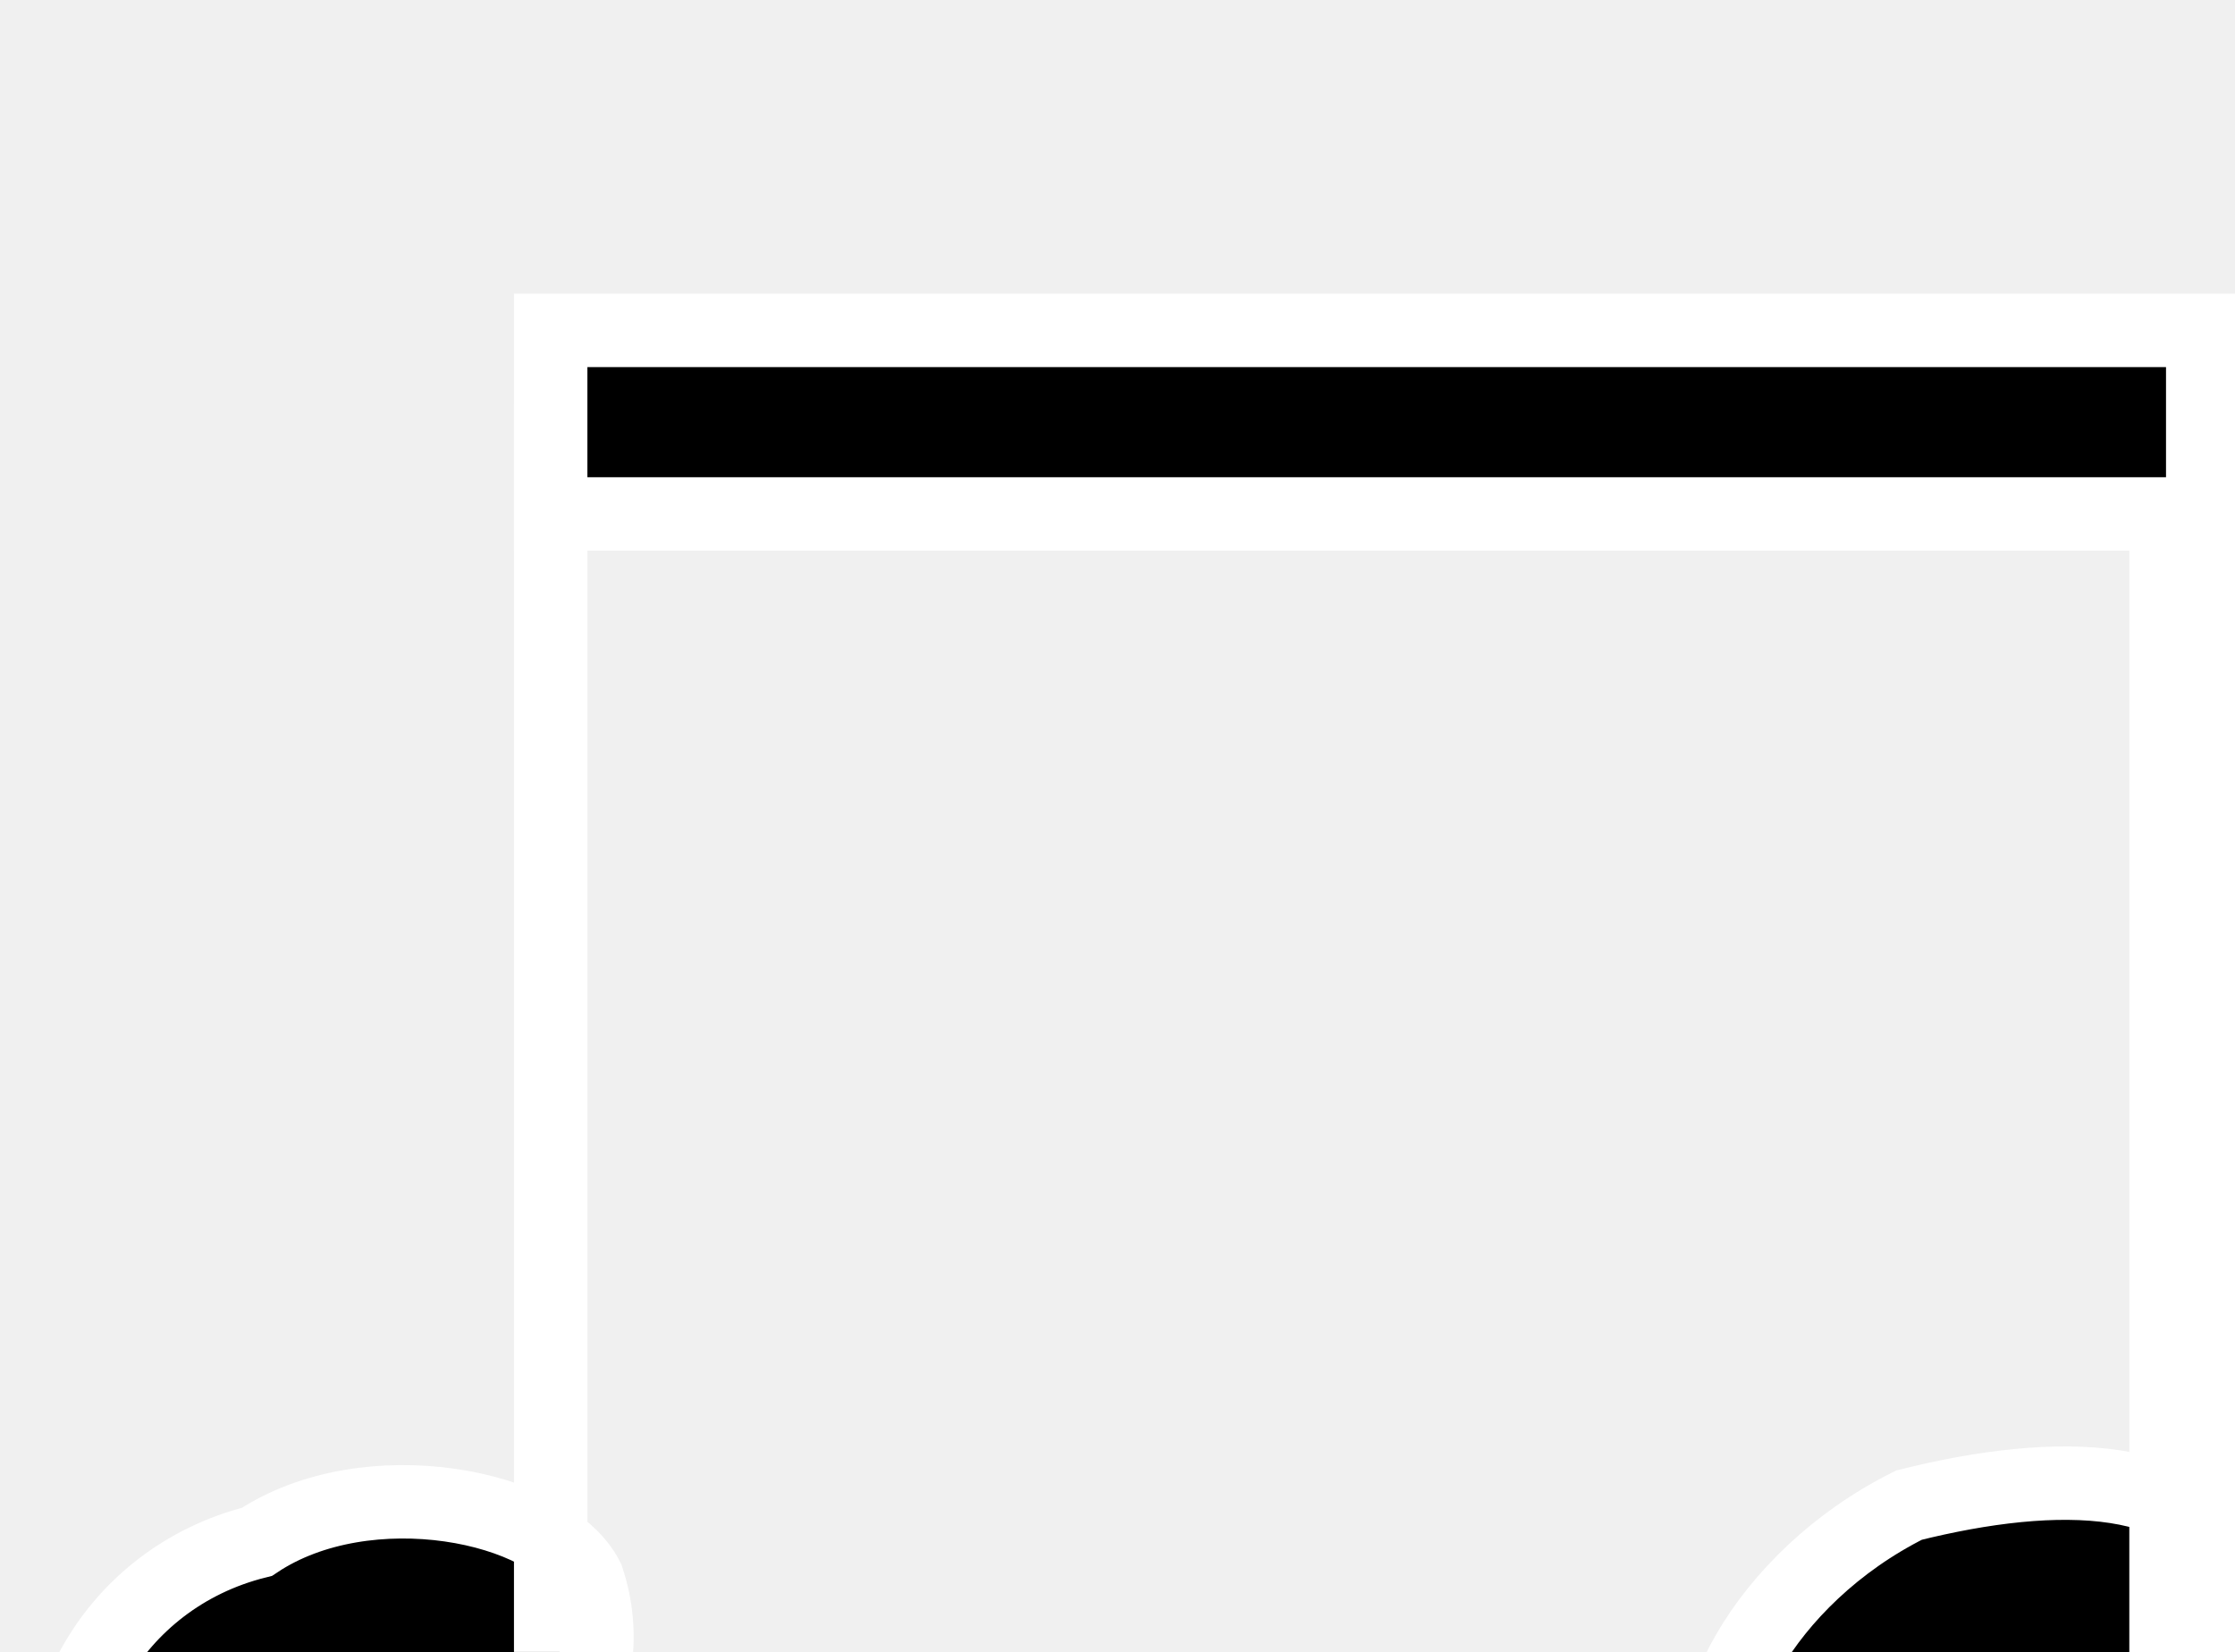
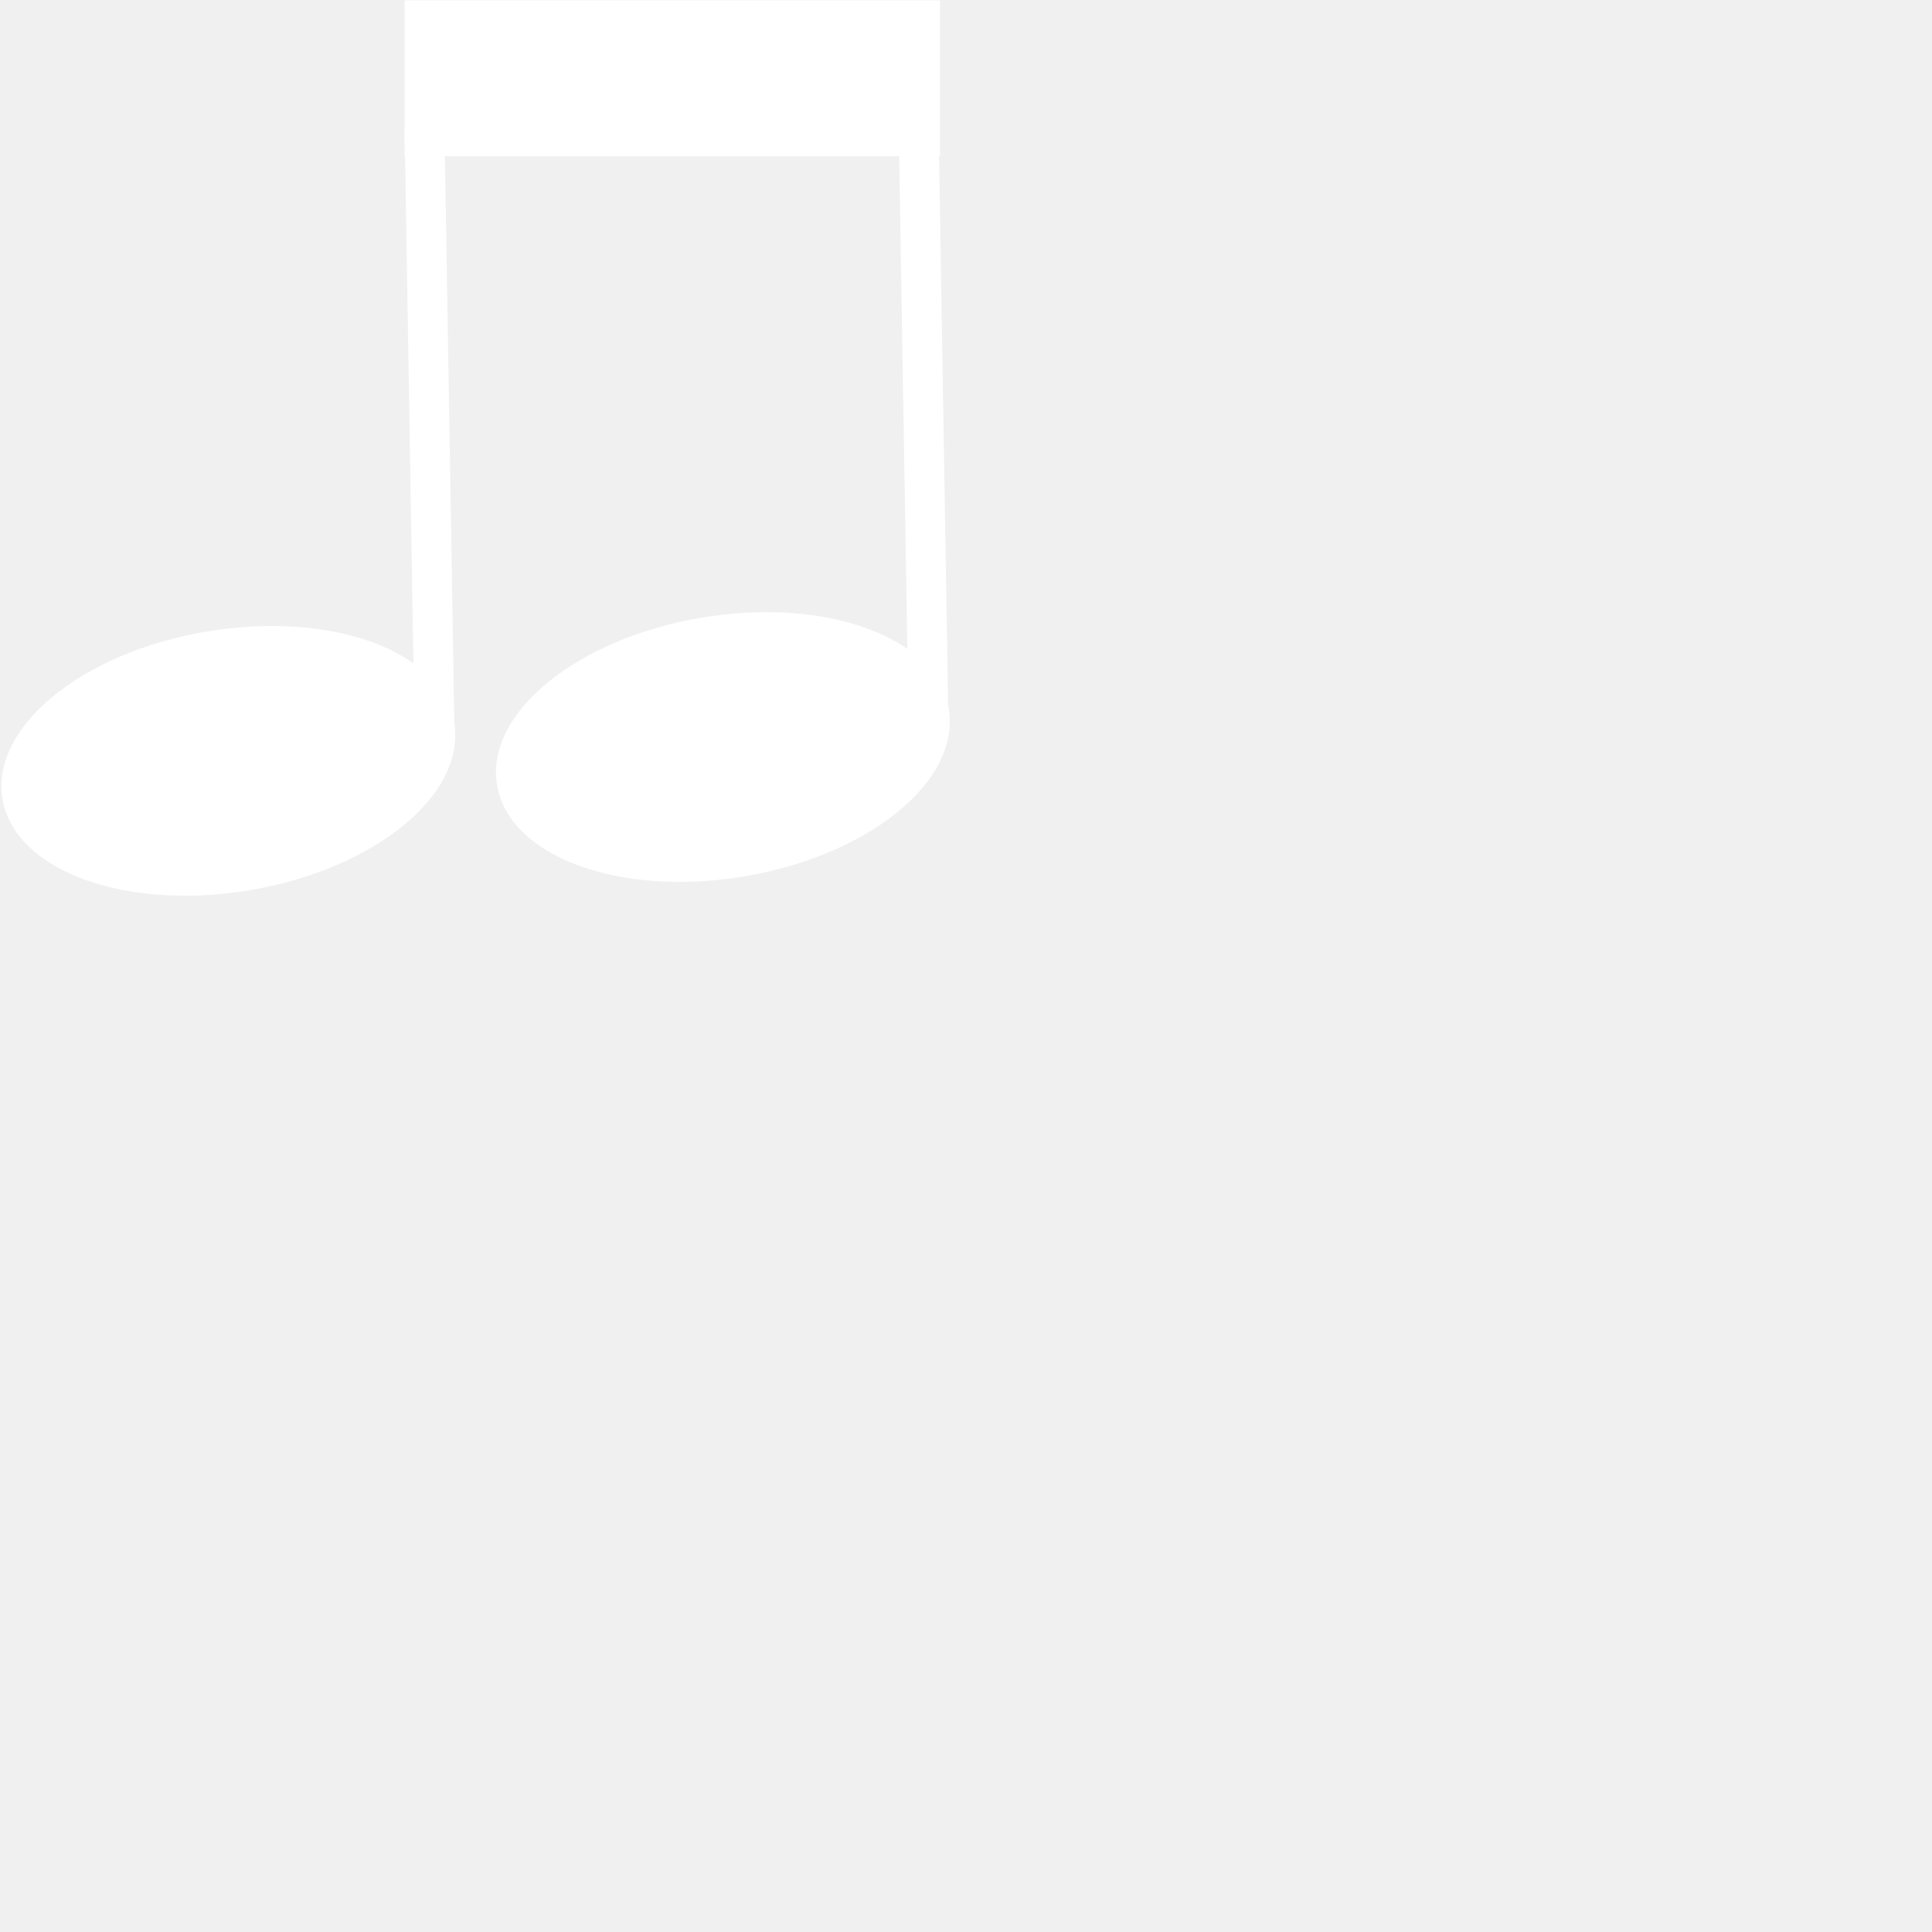
- <svg xmlns="http://www.w3.org/2000/svg">
-   <g transform="matrix(-1,0,0,-1,540,270)">
-     <path d="M 483,219 C 479,221 478,224 479,227 C 480,230 484,230 488,229 C 492,227 494,223 493,221 C 491,218 487,217 483,219 C 483,219 483,219 483,219 z " style="stroke:#FFFFFF;stroke-width:2" />
-     <rect y="223" x="480" height="37" width="1" style="stroke:#FFFFFF;stroke-width:2" />
-     <path d="M 528,219 C 525,221 523,224 524,227 C 525,229 530,230 533,228 C 537,227 539,223 538,220 C 537,218 533,217 529,219 C 529,219 529,219 528,219 z " style="stroke:#FFFFFF;stroke-width:2" />
-     <path d="M 525,225 L 525,259" style="stroke:#FFFFFF;stroke-width:2" />
-     <rect y="256" x="480" height="5" width="45" style="stroke:#FFFFFF;stroke-width:2" />
+ <svg xmlns="http://www.w3.org/2000/svg" width="100" height="100" xml:space="preserve" overflow="hidden">
+   <g transform="scale(0.075) translate(-440 -599)">
+     <path d="M443.97 1150.06C435.845 1102.02 498.028 1051.45 582.859 1037.11 667.69 1022.76 743.046 1050.06 751.17 1098.1 759.295 1146.13 697.112 1196.7 612.281 1211.05 527.45 1225.4 452.095 1198.09 443.97 1150.06Z" stroke="#FFFFFF" stroke-width="4.583" stroke-miterlimit="8" fill-rule="evenodd" fill="#FFFFFF" />
+     <path d="M739.873 1103.69 733 689" stroke="#FFFFFF" stroke-width="27.5" stroke-miterlimit="8" fill="#FFFFFF" fill-rule="evenodd" />
+     <path d="M785.302 1140.52C777.178 1092.49 839.361 1041.92 924.192 1027.57 1009.02 1013.22 1084.38 1040.53 1092.5 1088.56 1100.63 1136.59 1038.44 1187.16 953.613 1201.51 868.782 1215.86 793.427 1188.56 785.302 1140.52Z" stroke="#FFFFFF" stroke-width="4.583" stroke-miterlimit="8" fill="#FFFFFF" fill-rule="evenodd" />
+     <path d="M1080.87 1102.69 1074 688" stroke="#FFFFFF" stroke-width="27.5" stroke-miterlimit="8" fill="#FFFFFF" fill-rule="evenodd" />
+     <rect x="721.5" y="601.5" width="365" height="103" stroke="#FFFFFF" stroke-width="4.583" stroke-miterlimit="8" fill="#FFFFFF" />
  </g>
</svg>
